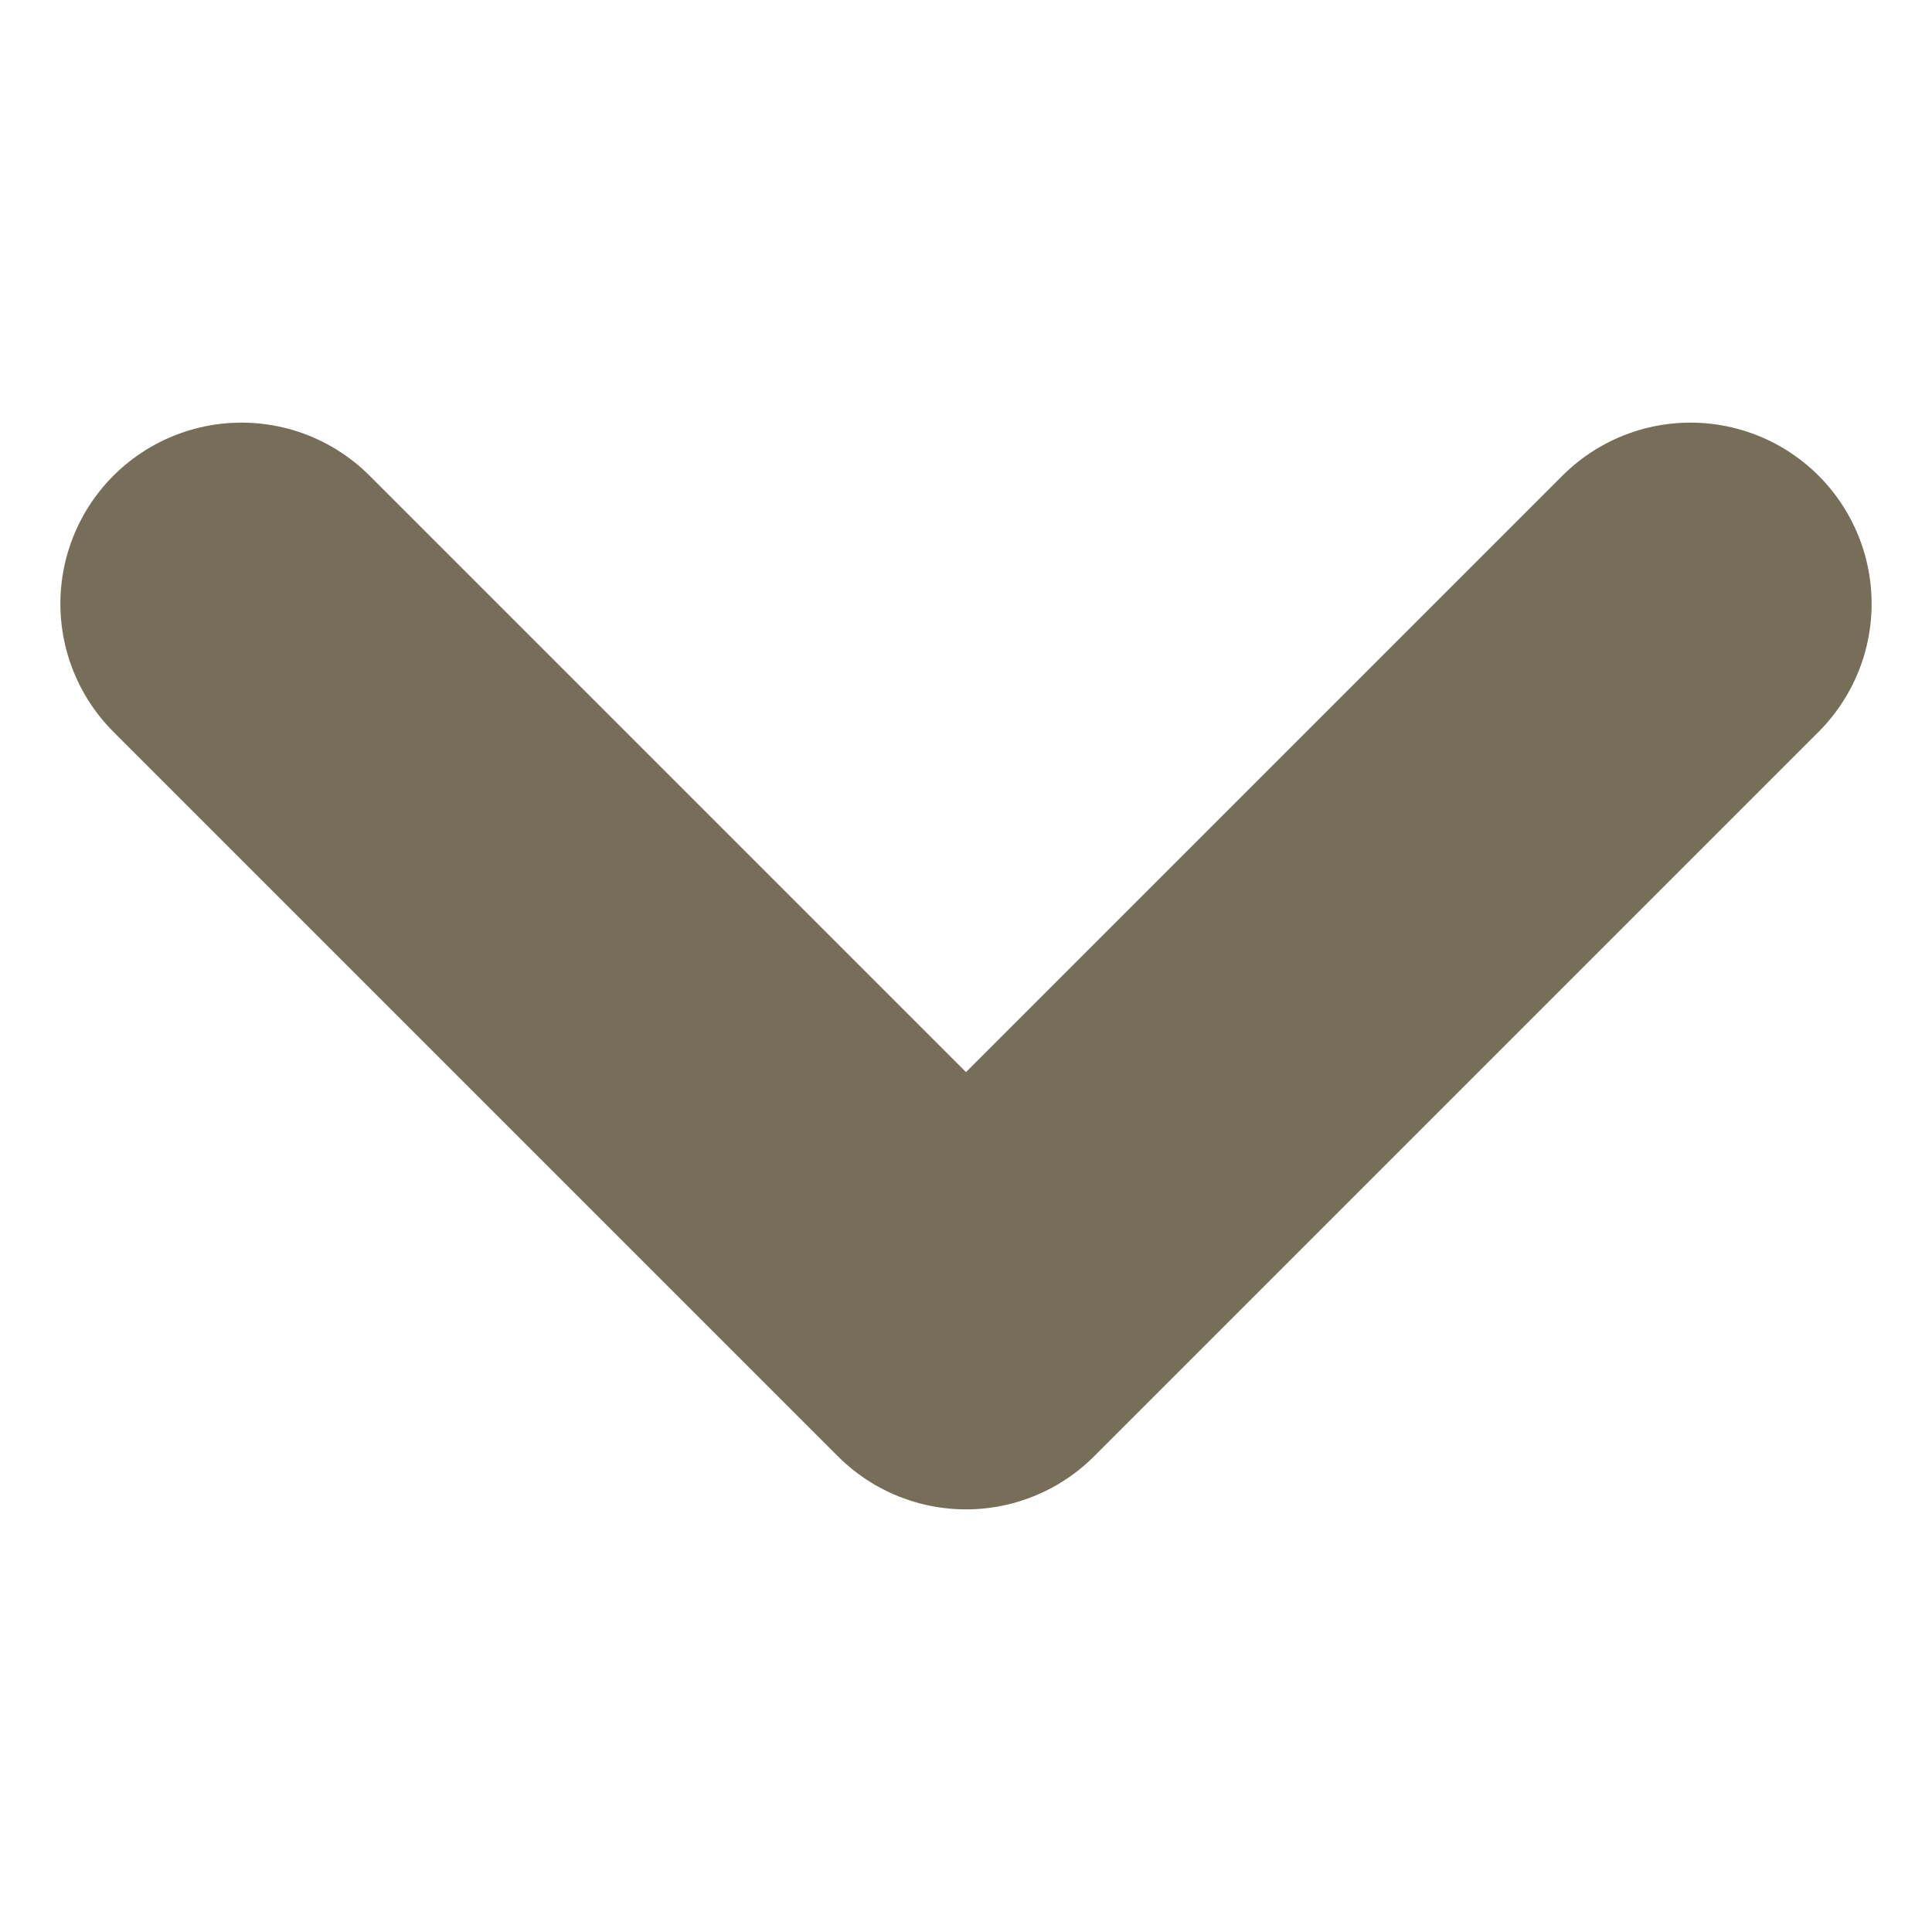
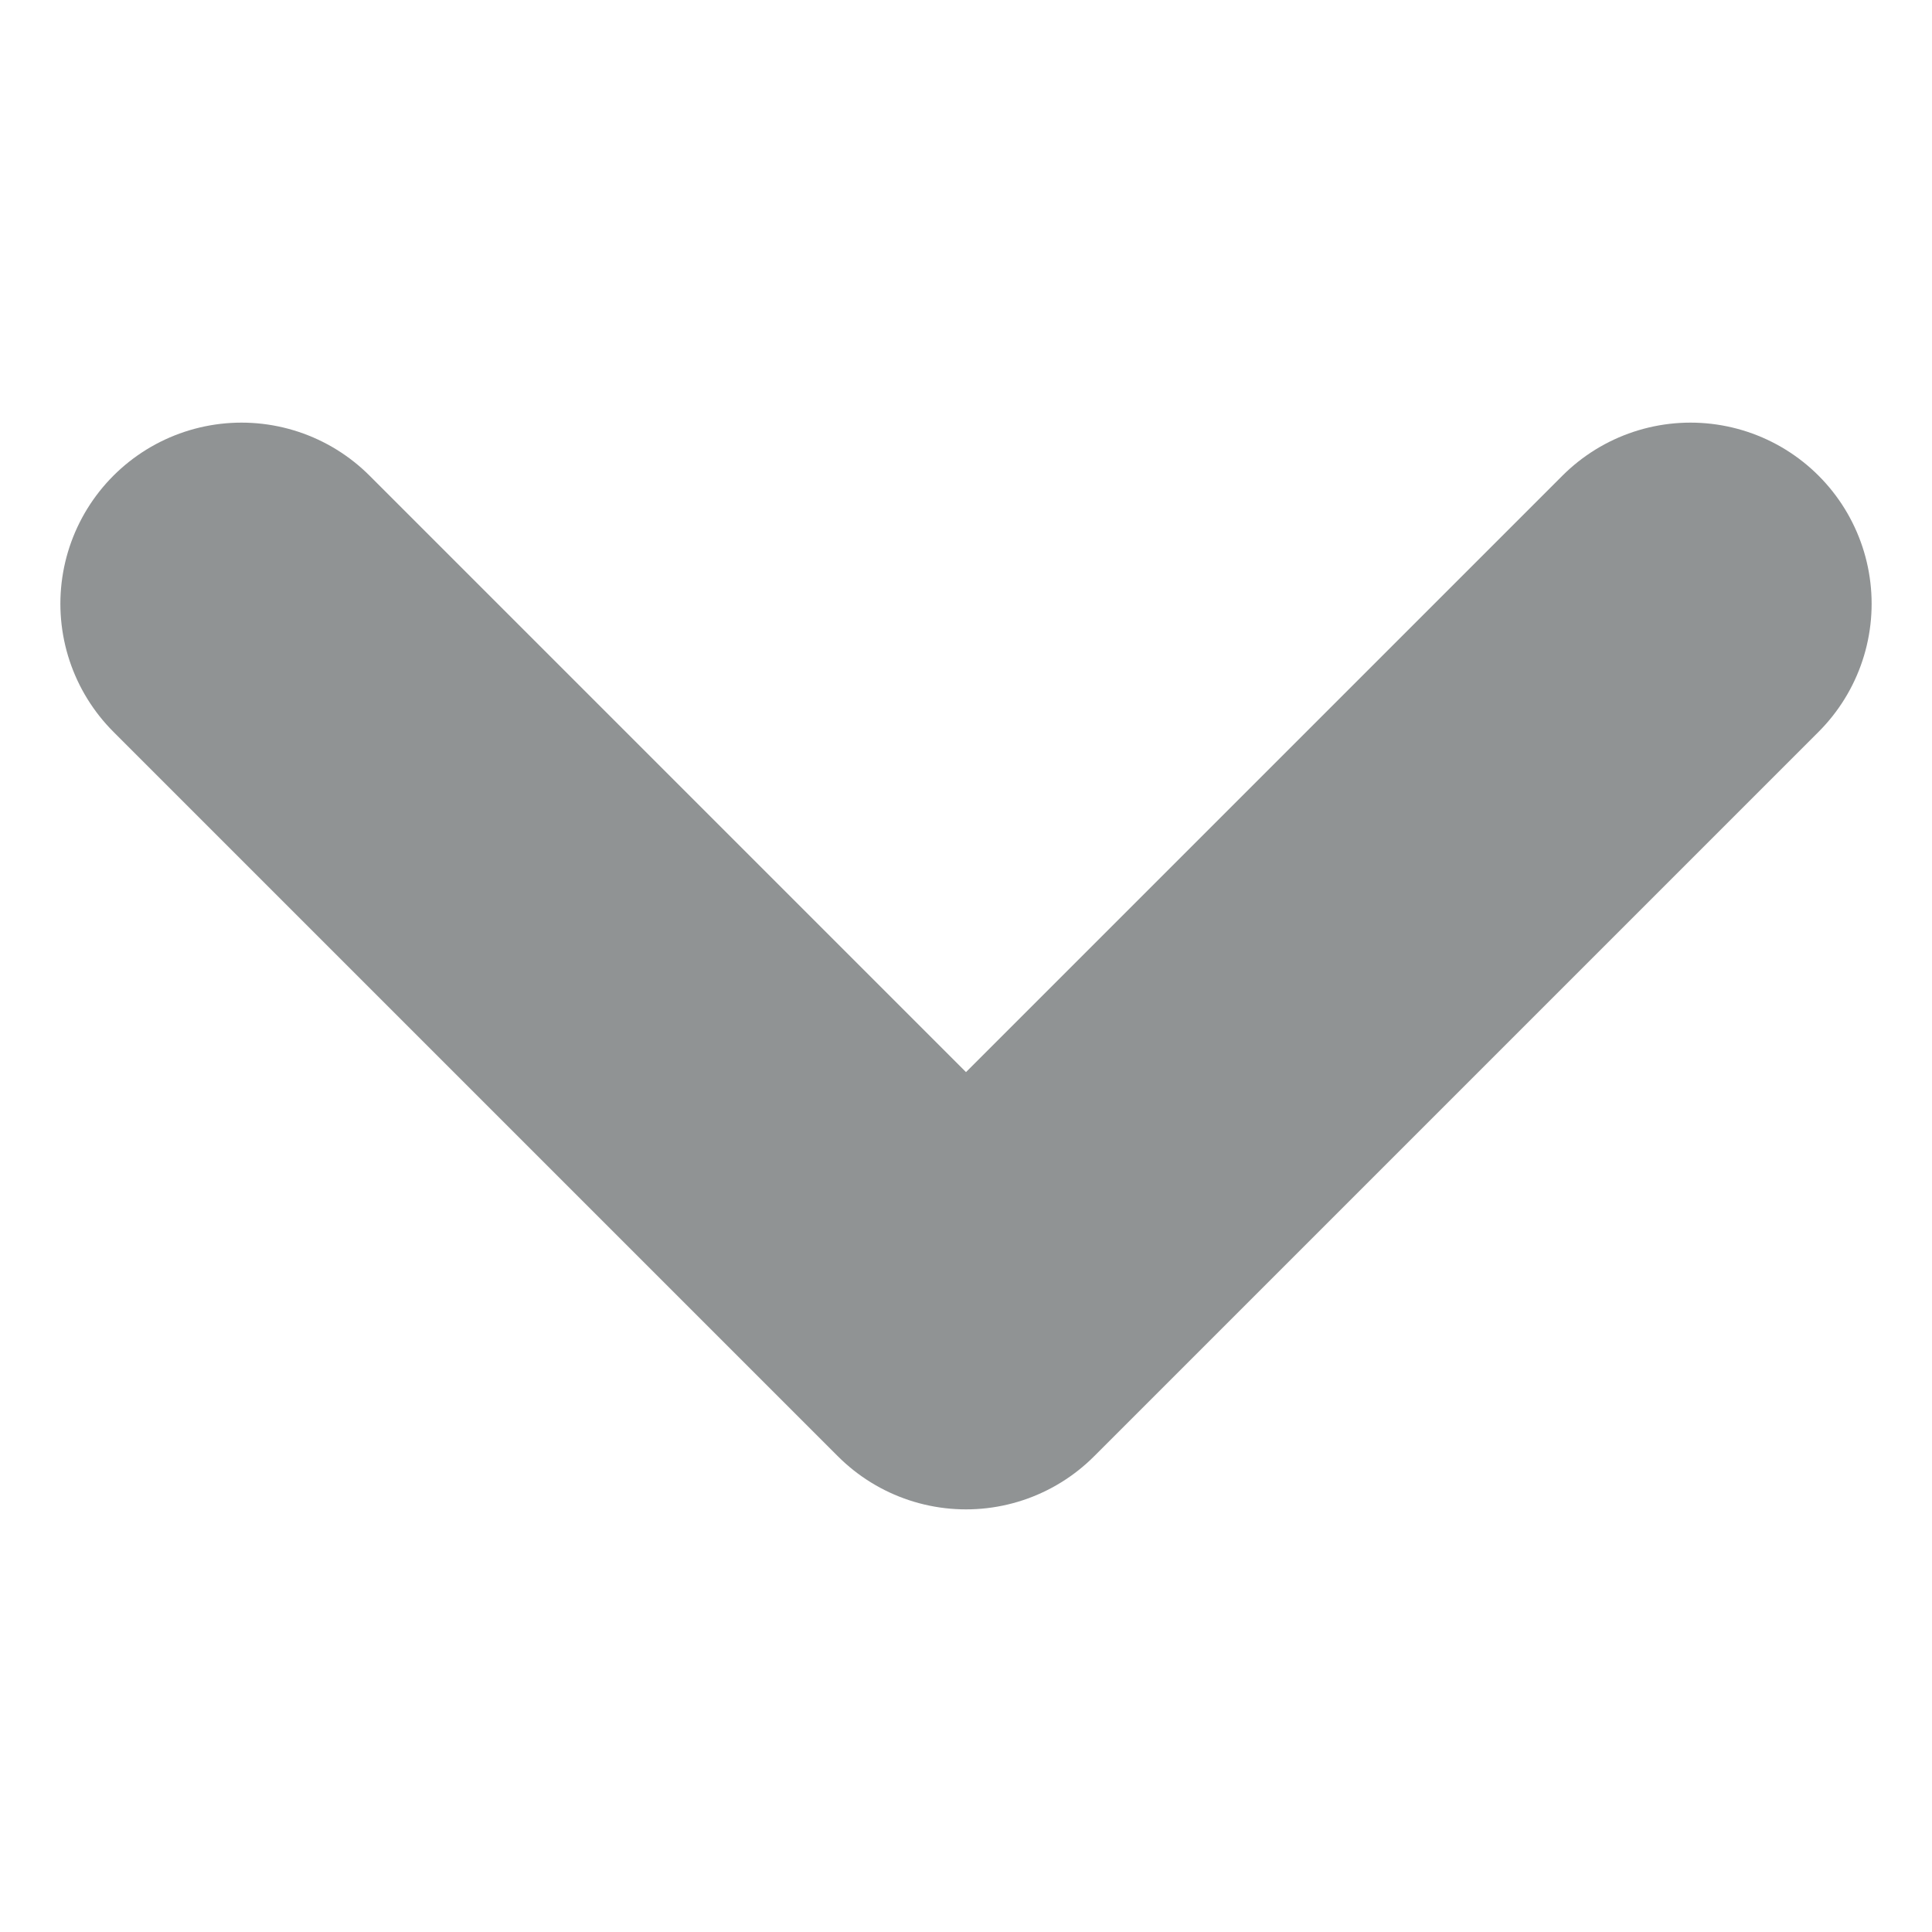
<svg xmlns="http://www.w3.org/2000/svg" width="8" height="8" viewBox="0 0 8 8" fill="none">
-   <path d="M7 2.5L4 5.5L1 2.5" stroke="#776E5A" stroke-width="1.5" stroke-linecap="round" stroke-linejoin="round" />
+   <path d="M7 2.5L4 5.5L1 2.5" stroke="#909394" stroke-width="1.5" stroke-linecap="round" stroke-linejoin="round" />
</svg>
